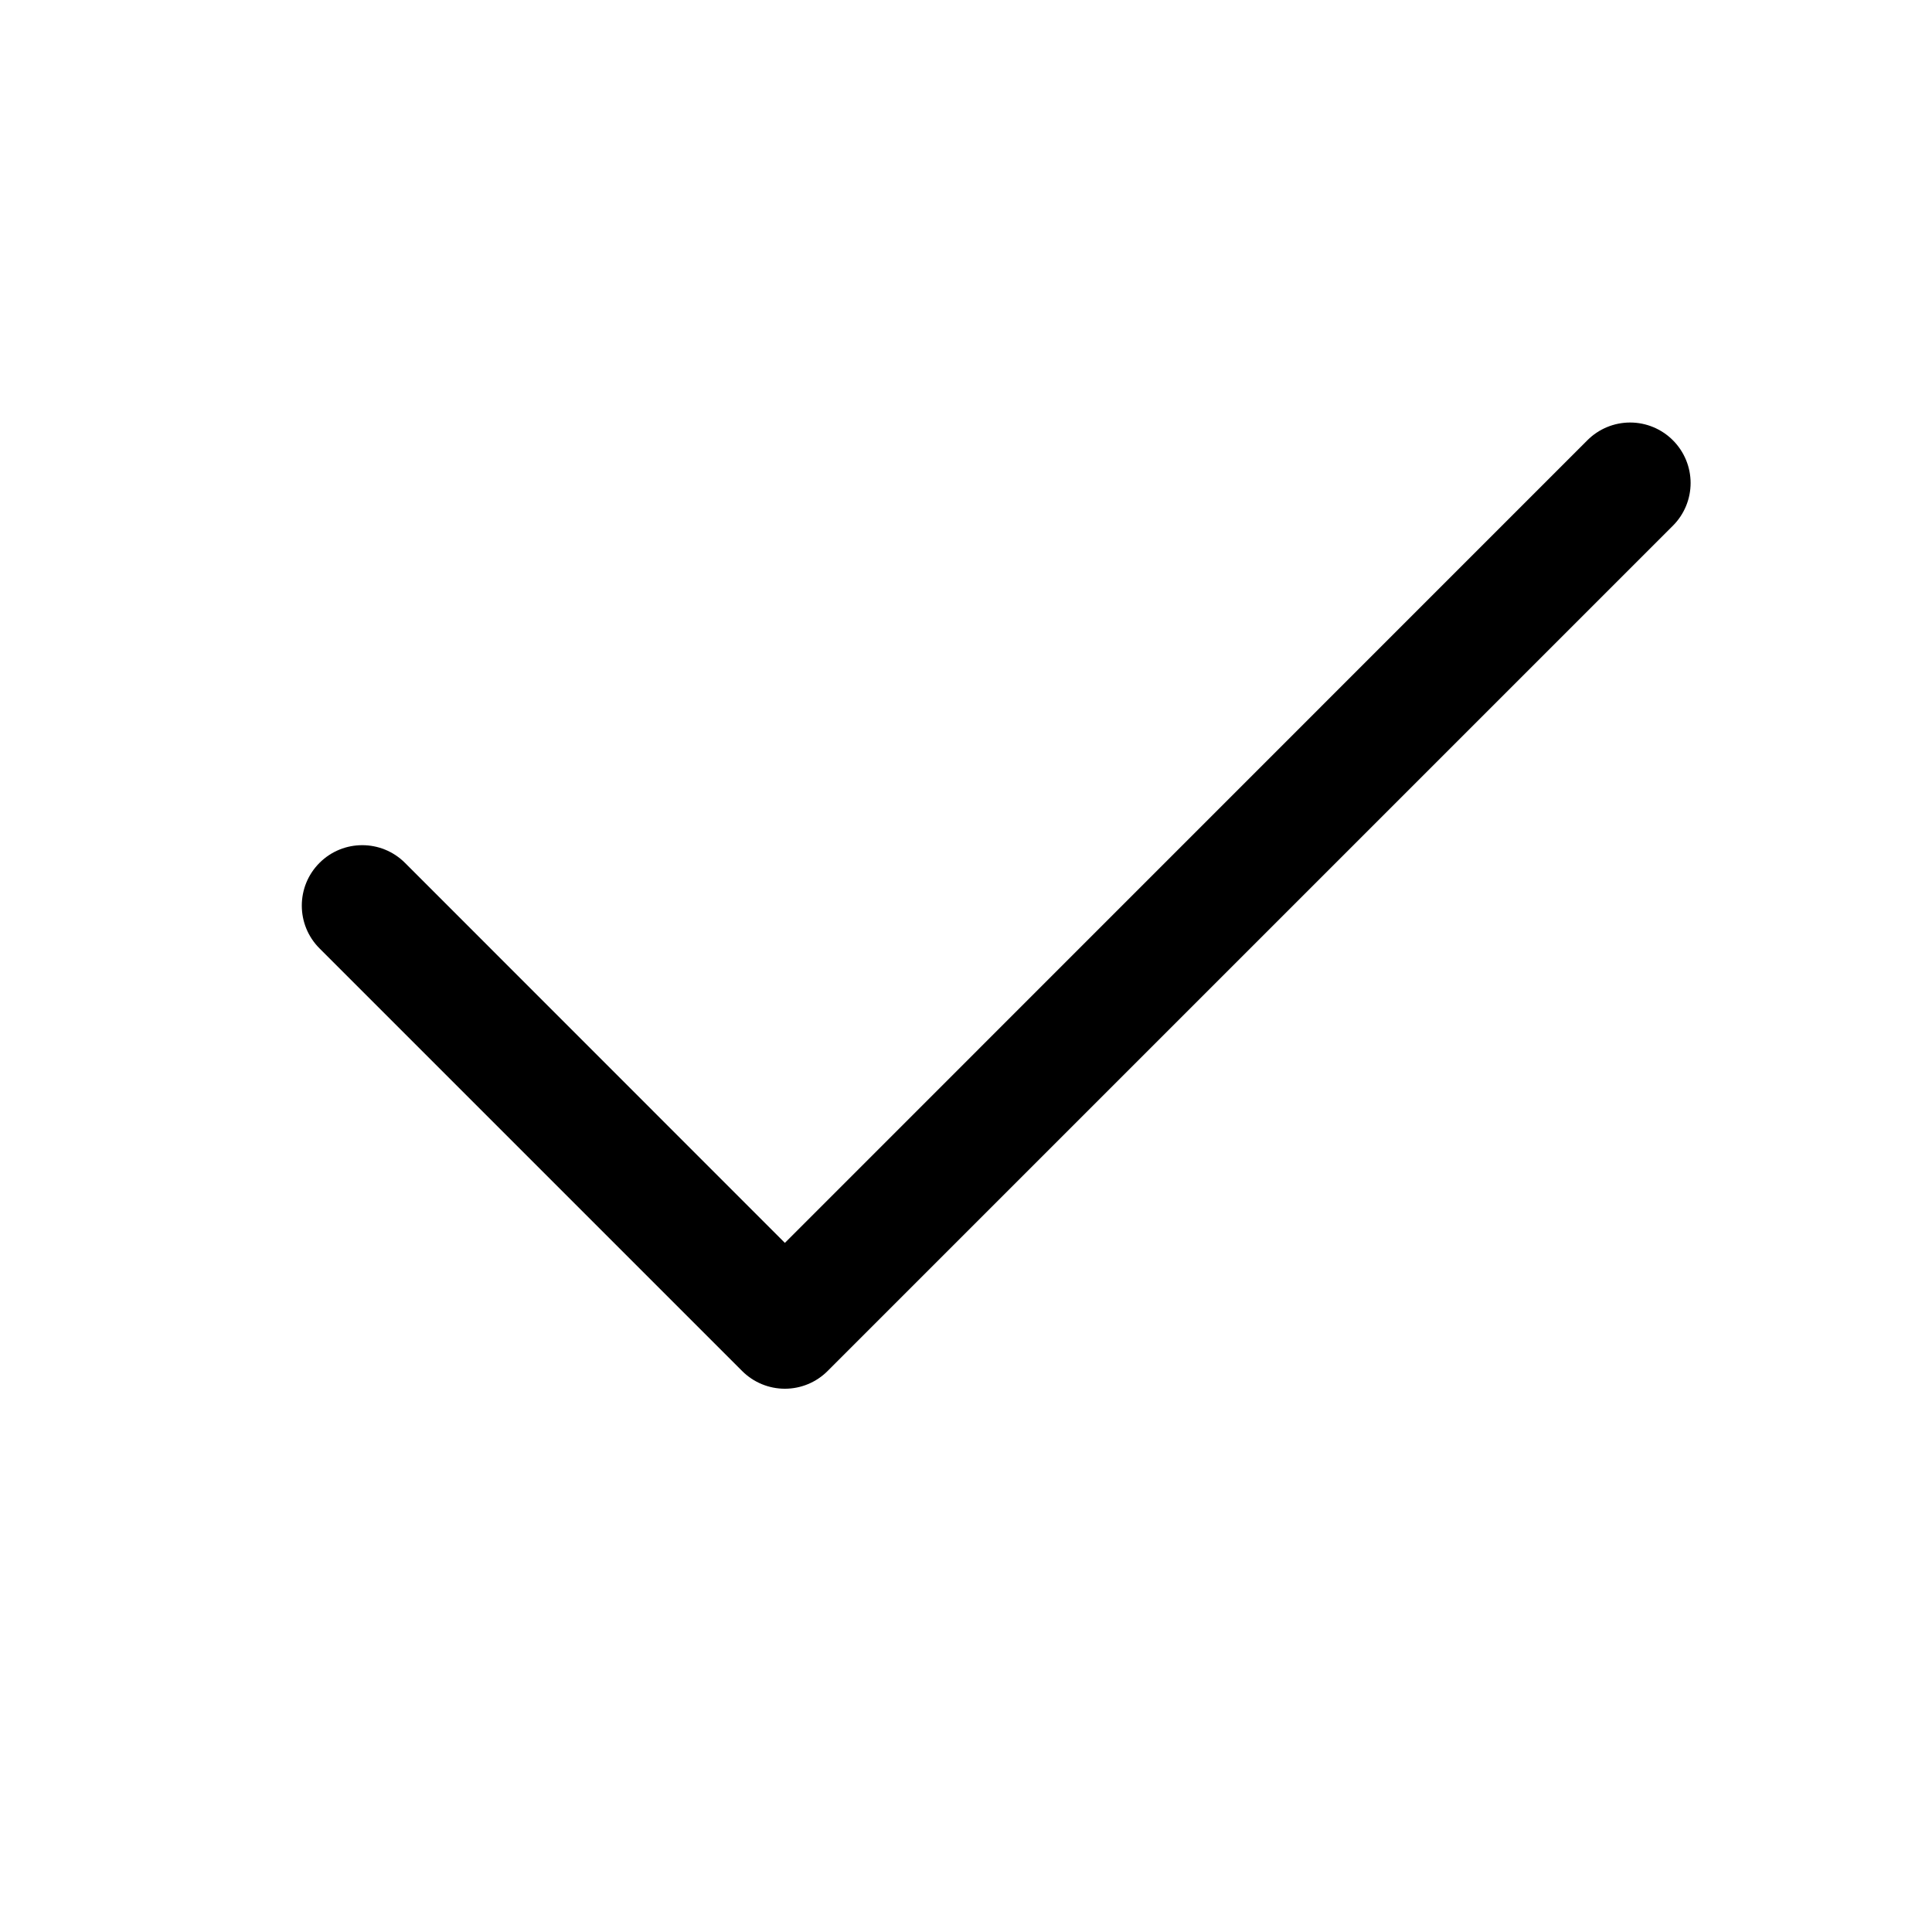
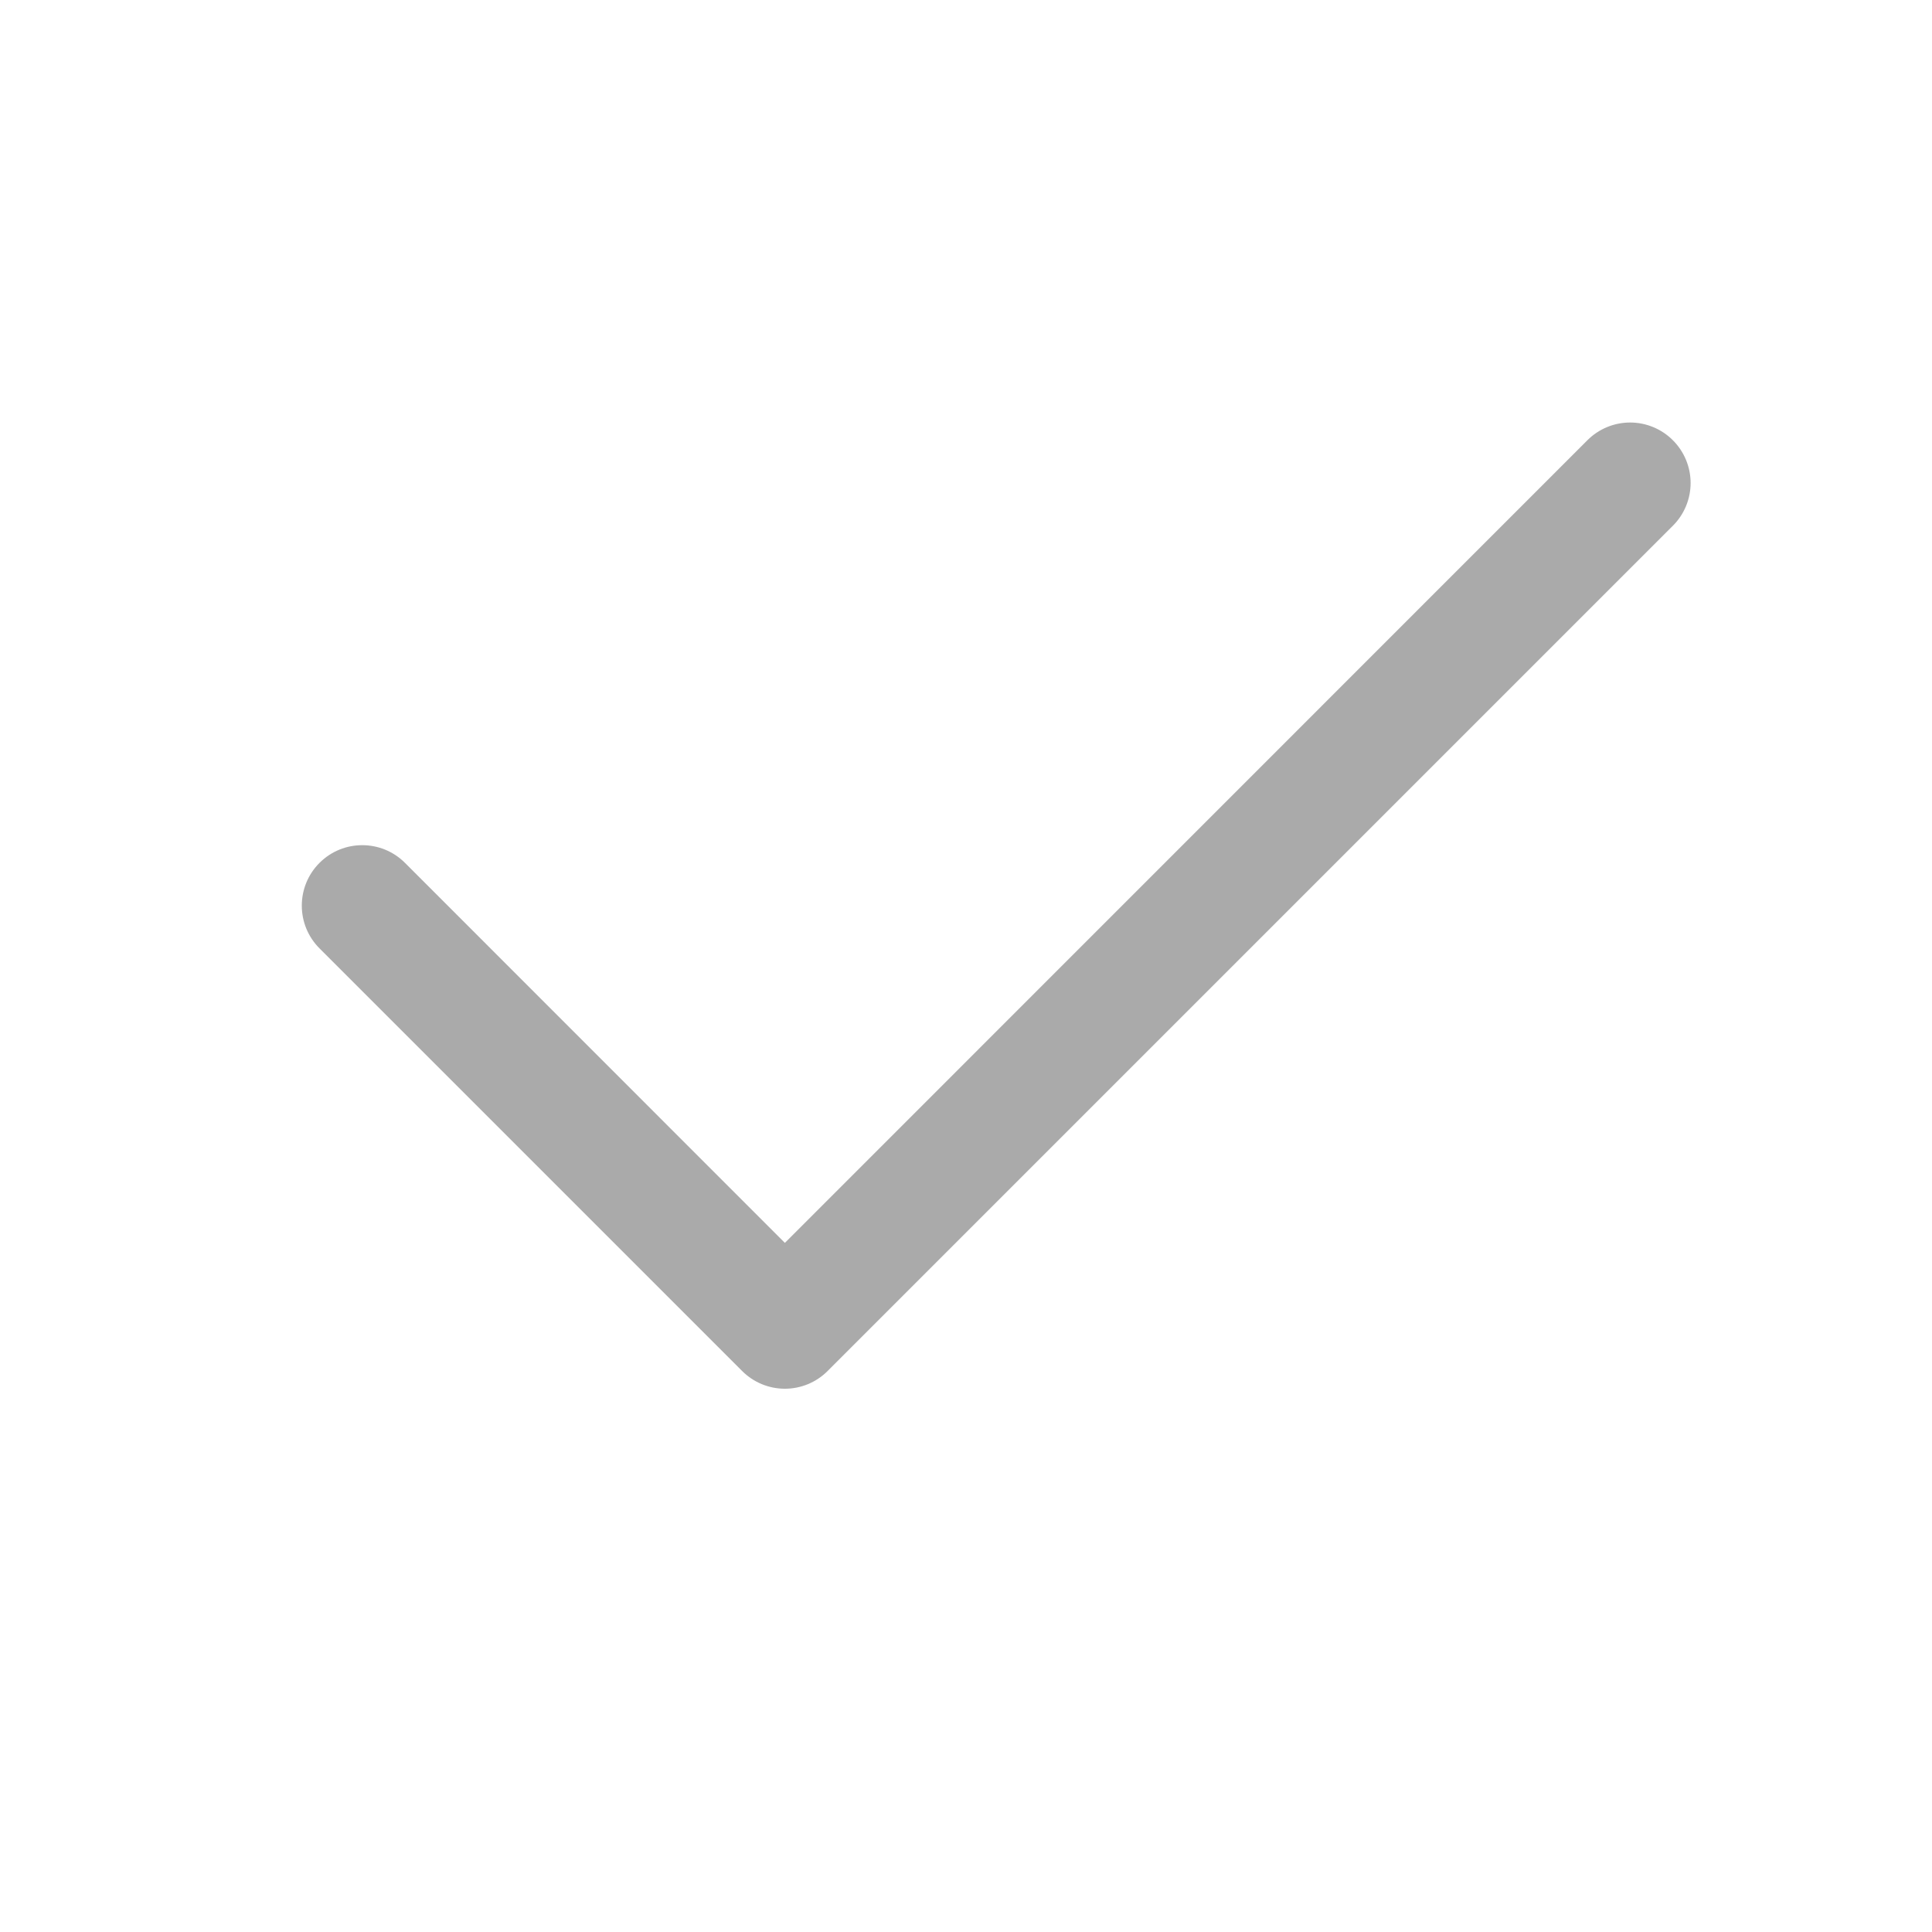
- <svg xmlns="http://www.w3.org/2000/svg" class="bi bi-check text-success" width="1em" height="1em" viewBox="0 0 16 16" fill="currentColor">
+ <svg xmlns="http://www.w3.org/2000/svg" class="bi bi-check text-success" width="1em" height="1em" viewBox="0 0 16 16" fill="#AAAAAA">
  <path fill-rule="evenodd" d="M13.854 3.646a.5.5 0 010 .708l-7 7a.5.5 0 01-.708 0l-3.5-3.5a.5.5 0 11.708-.708L6.5 10.293l6.646-6.647a.5.5 0 01.708 0z" clip-rule="evenodd" />
</svg>
